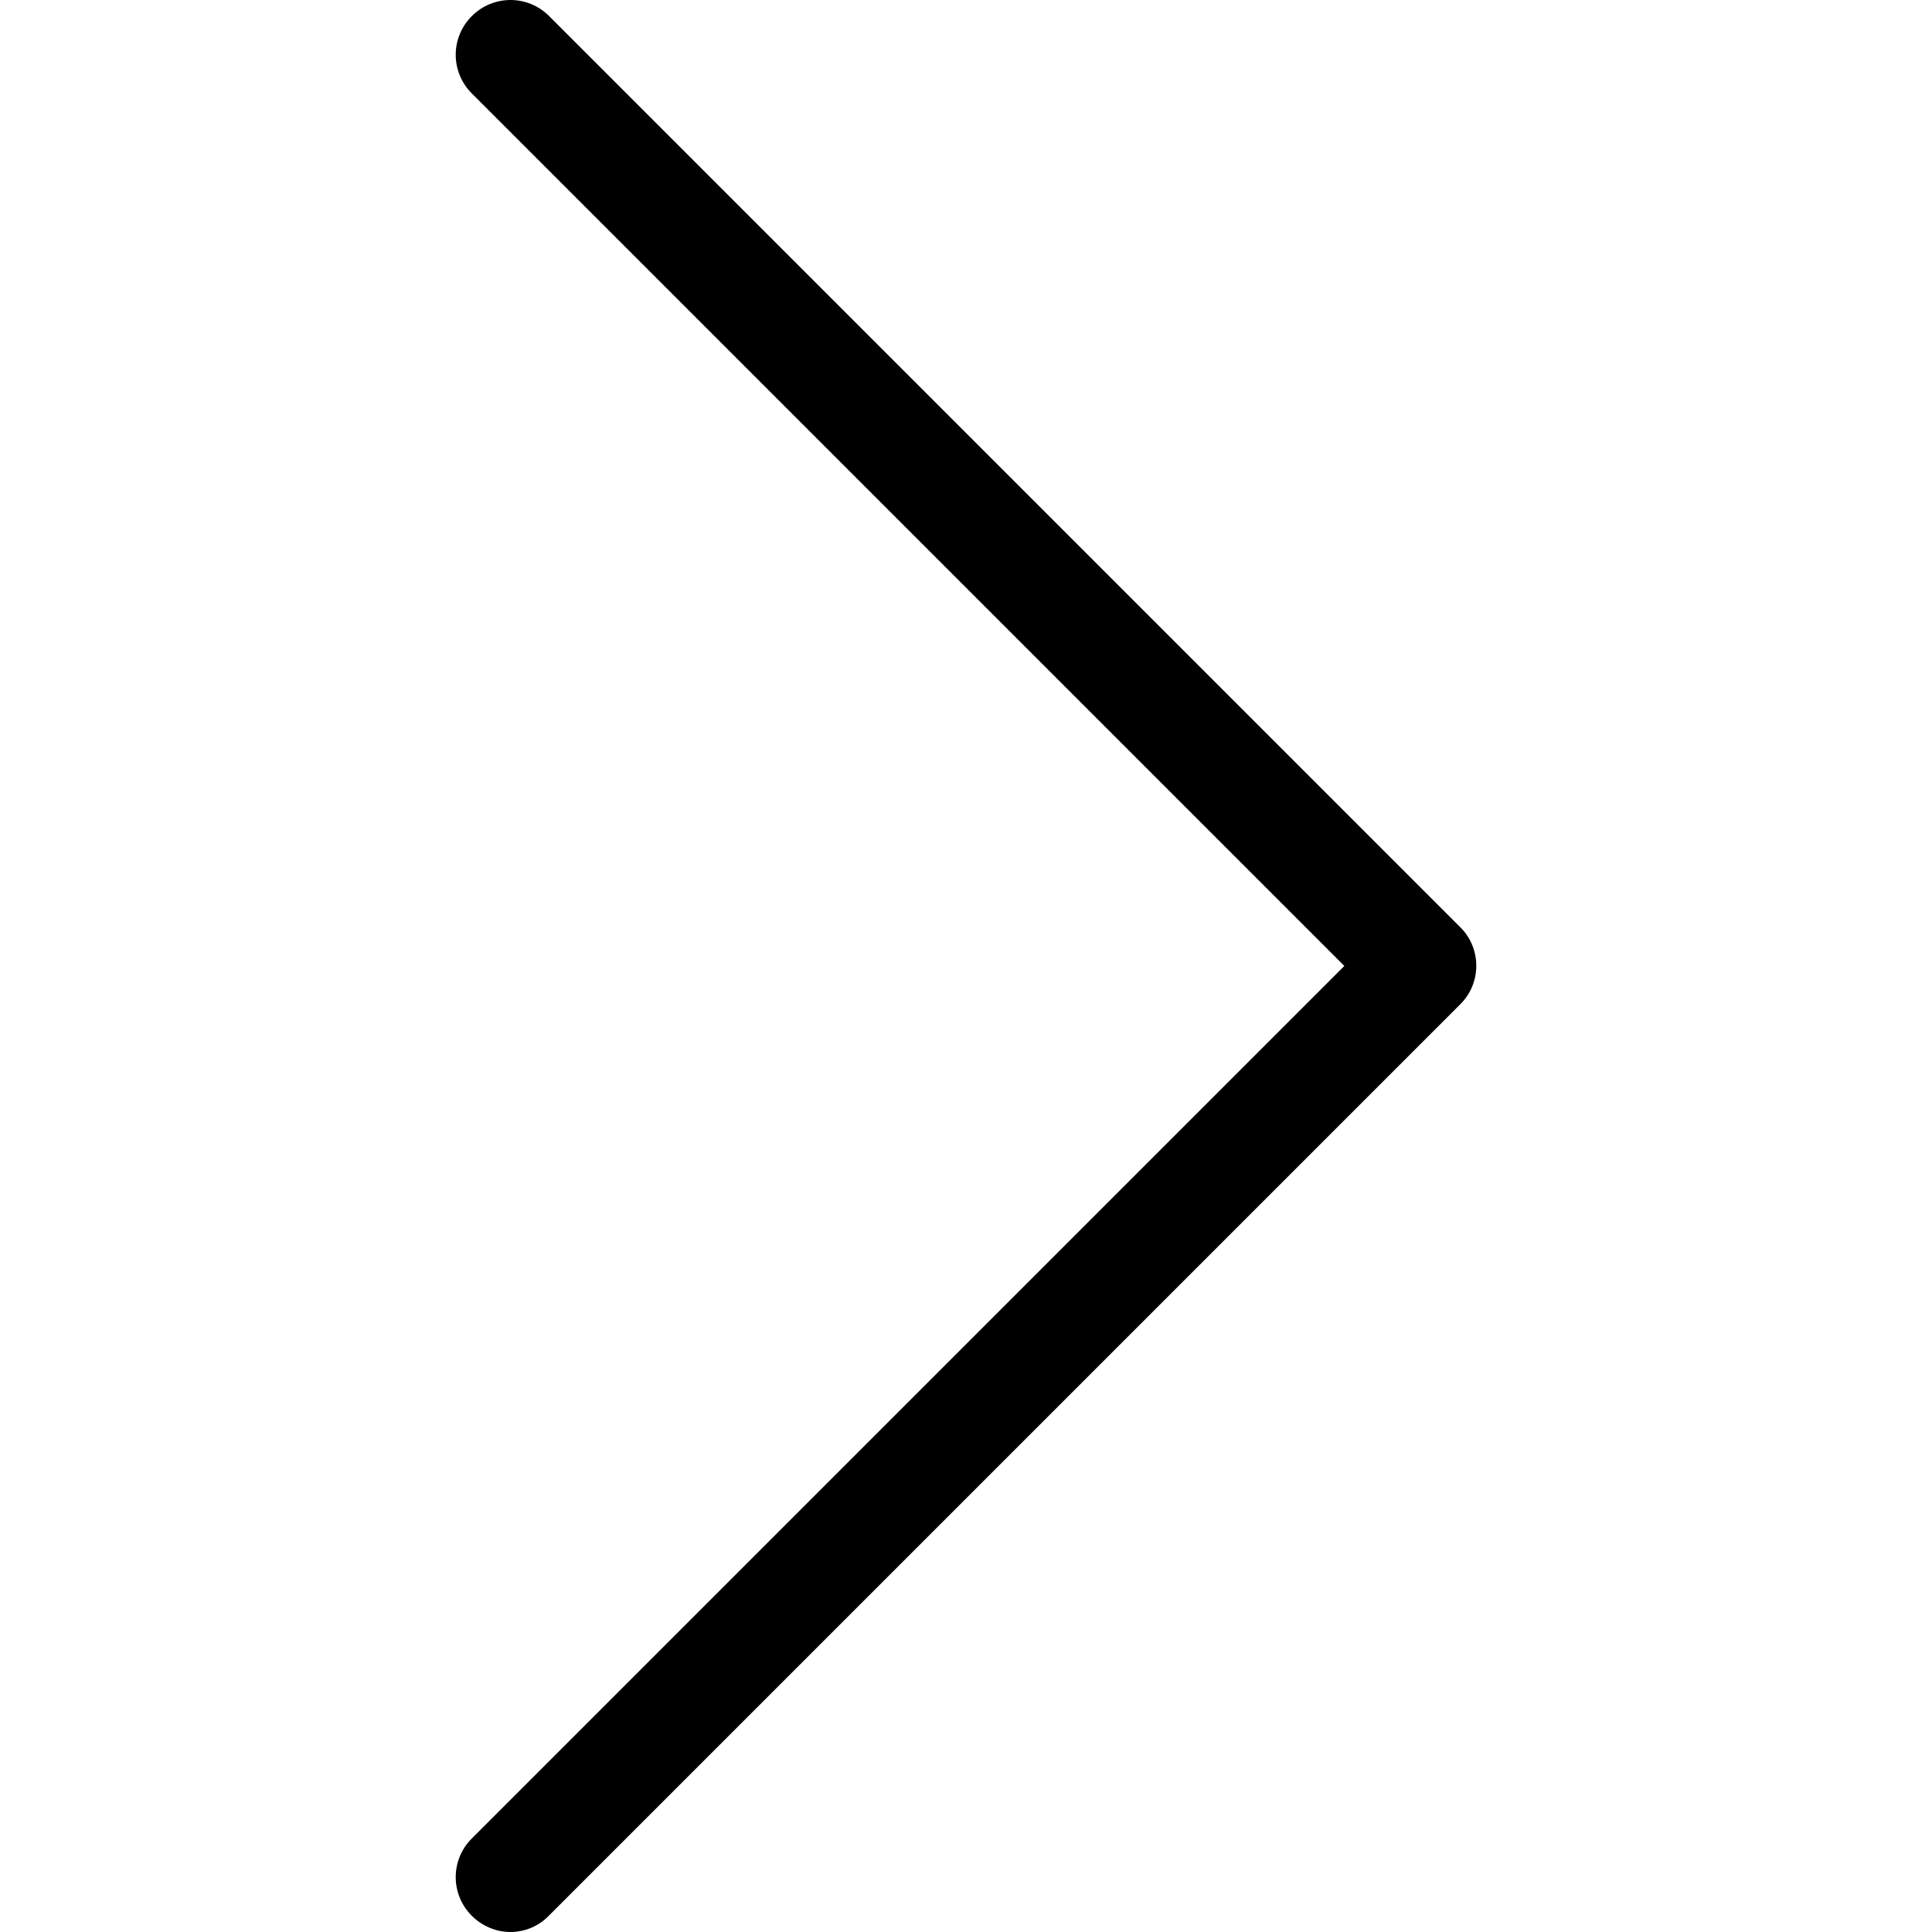
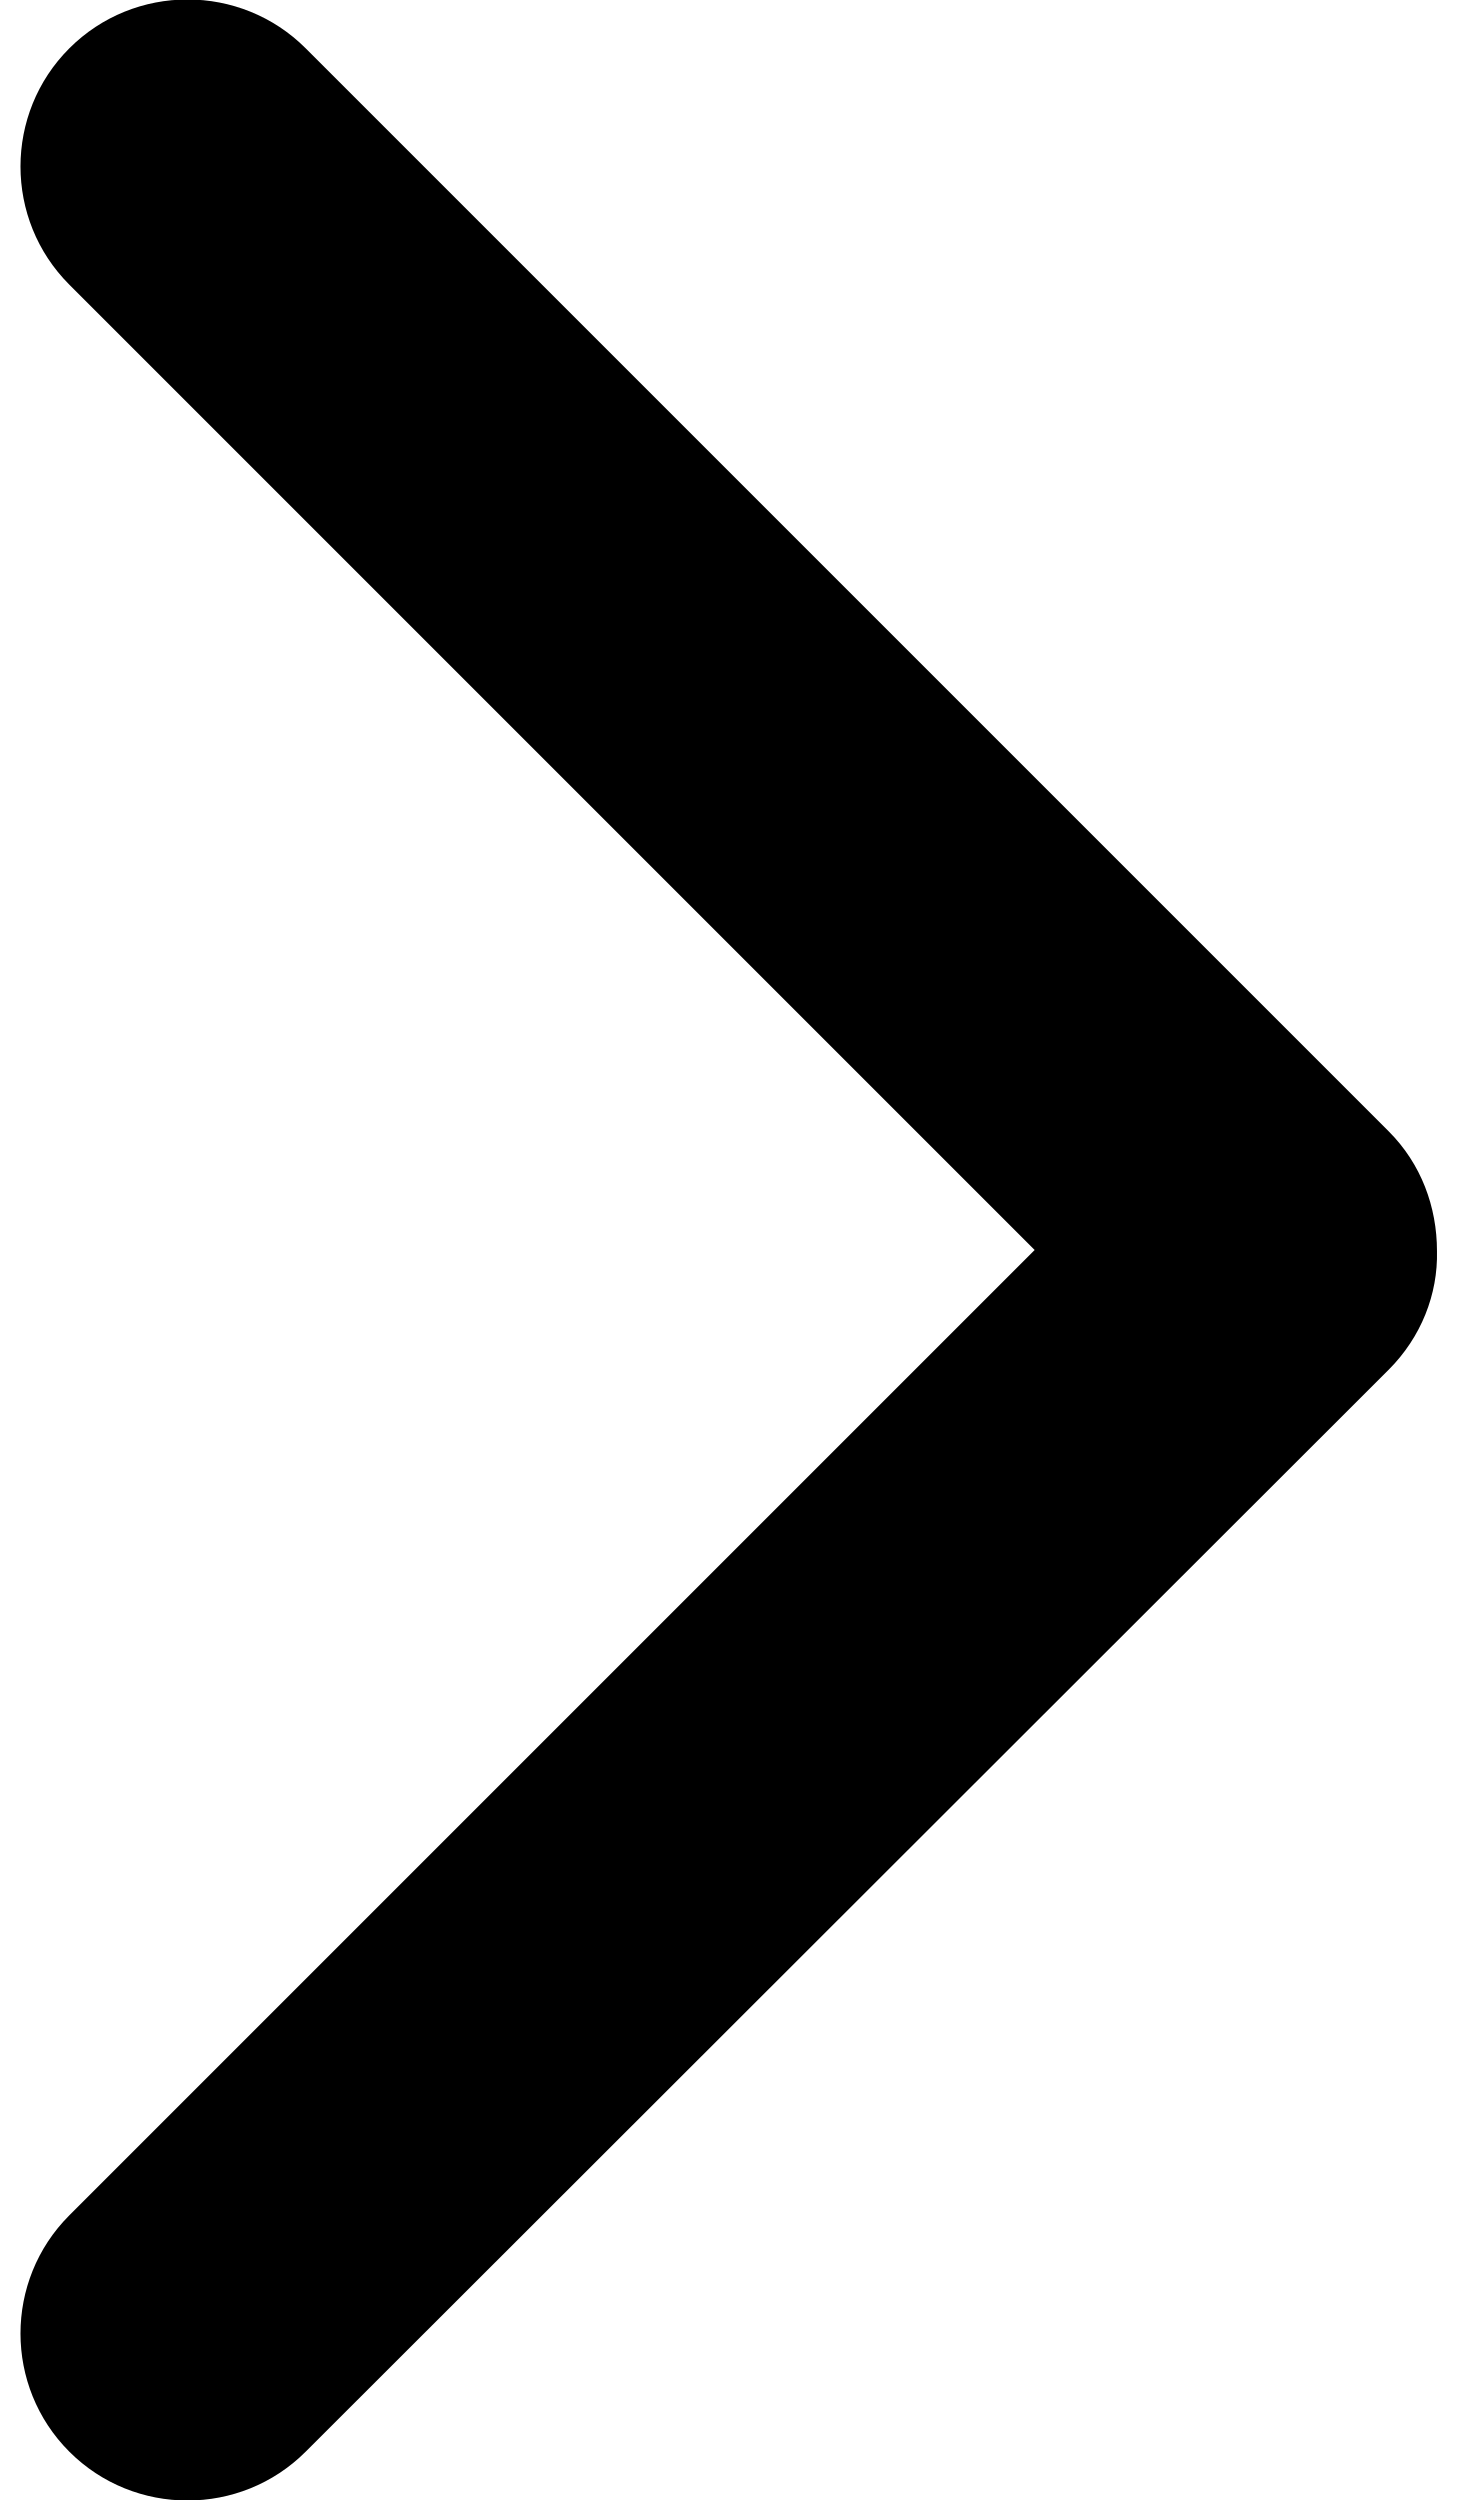
- <svg xmlns="http://www.w3.org/2000/svg" viewBox="0 0 477.175 477.175">
-   <path d="M360.731 229.075l-225.1-225.1c-5.3-5.3-13.8-5.3-19.1 0s-5.3 13.8 0 19.1l215.5 215.5-215.5 215.5c-5.3 5.3-5.3 13.8 0 19.1 2.6 2.6 6.1 4 9.5 4 3.4 0 6.9-1.3 9.5-4l225.1-225.1c5.3-5.2 5.3-13.8.1-19z" />
+ <svg xmlns="http://www.w3.org/2000/svg" viewBox="0 0 139.7 238">
+   <path d="M132.2 107.7L29.1 4.6c-6.2-6.2-16.3-6.2-22.5 0s-6.2 16.3 0 22.5L98.5 119 6.6 210.9c-6.2 6.2-6.2 16.3 0 22.5s16.3 6.2 22.5 0l103.1-103c3.1-3.1 4.7-7.2 4.6-11.3 0-4.2-1.5-8.3-4.6-11.4z" />
</svg>
